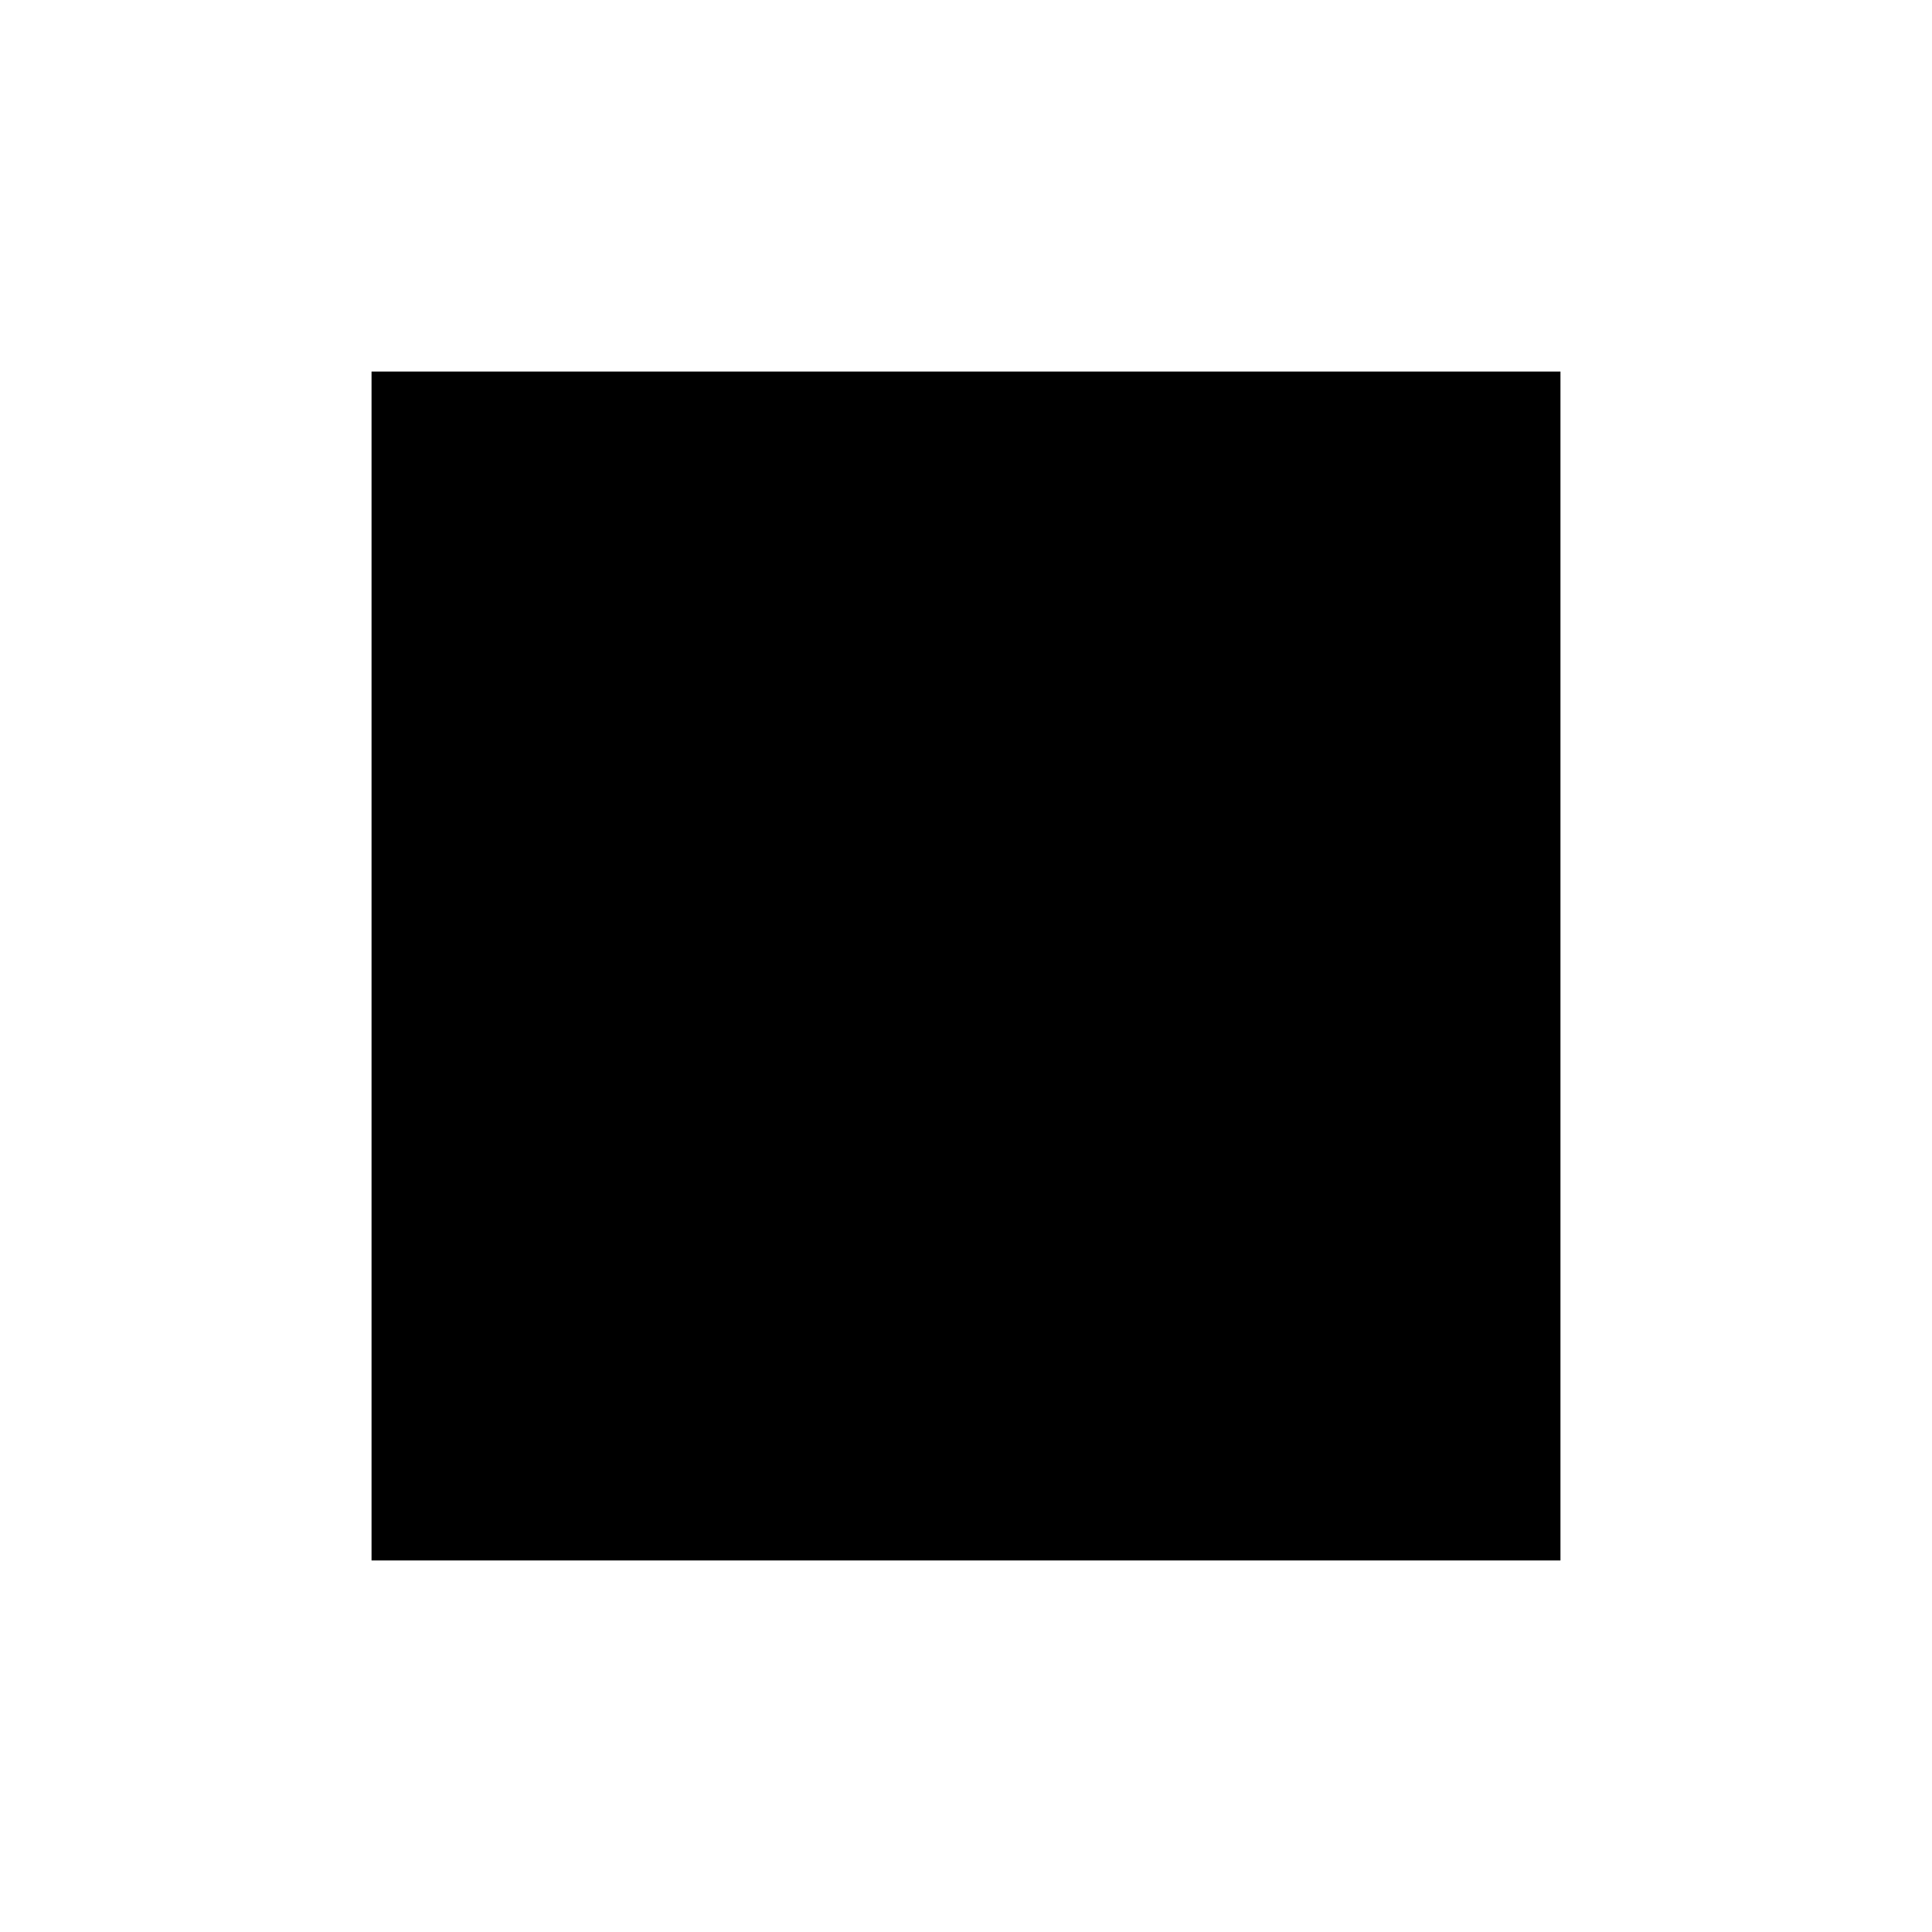
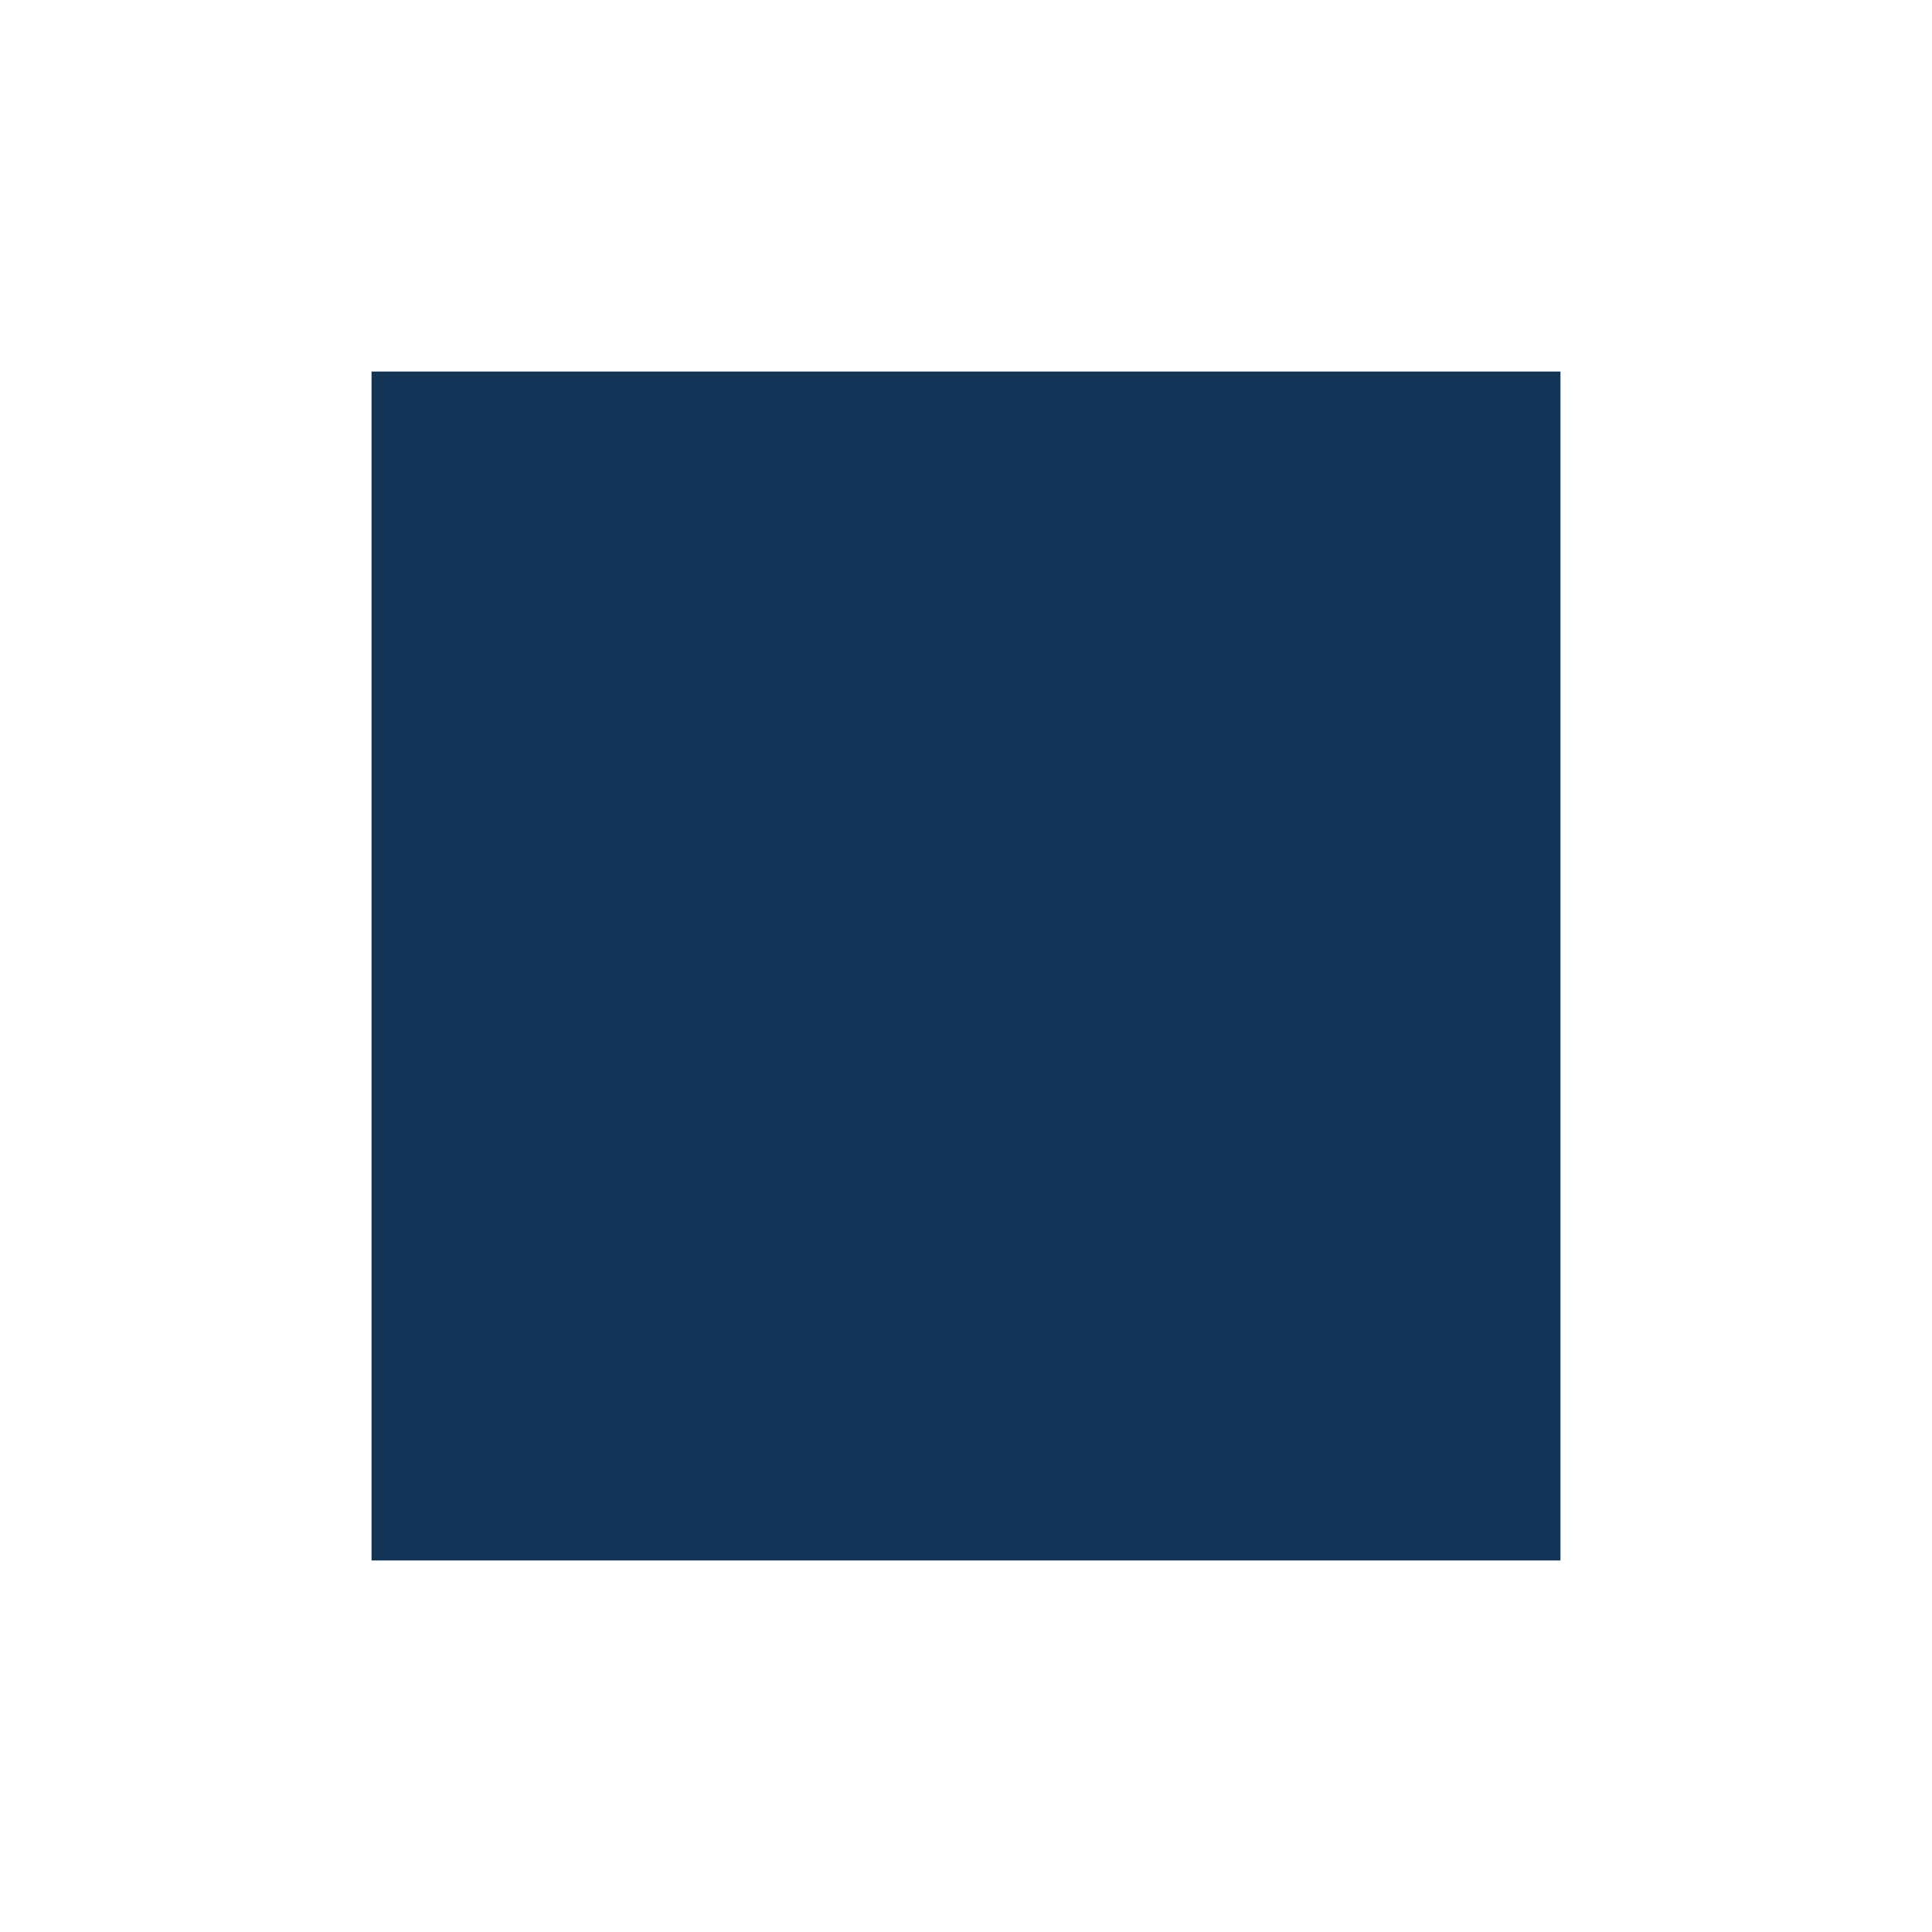
<svg xmlns="http://www.w3.org/2000/svg" version="1.1" width="13" height="13" id="svg3755">
  <defs id="defs3757" />
-   <path d="m 2.5,2.5 0,8 8,0 0,-8 -8,0 z" id="path3807-1-1-5-8" style="font-size:medium;font-style:normal;font-variant:normal;font-weight:normal;font-stretch:normal;text-indent:0pt;text-align:start;text-decoration:none;line-height:normal;letter-spacing:normal;word-spacing:normal;text-transform:none;direction:ltr;text-anchor:start;color:#bebebe;fill-opacity:1;fill-rule:nonzero;stroke:none;stroke-width:2;marker:none;visibility:visible;display:inline;overflow:visible;font-family:Andale Mono" />
+   <path d="m 2.5,2.5 0,8 8,0 0,-8 -8,0 z" id="path3807-1-1-5-8" style="font-size:medium;font-style:normal;font-variant:normal;font-weight:normal;font-stretch:normal;text-indent:0pt;text-align:start;text-decoration:none;line-height:normal;letter-spacing:normal;word-spacing:normal;text-transform:none;direction:ltr;text-anchor:start;color:#bebebe;fill-opacity:1;fill-rule:nonzero;stroke:none;stroke-width:2;marker:none;visibility:visible;display:inline;overflow:visible;font-family:Andale Mono;fill:#123456" />
</svg>
